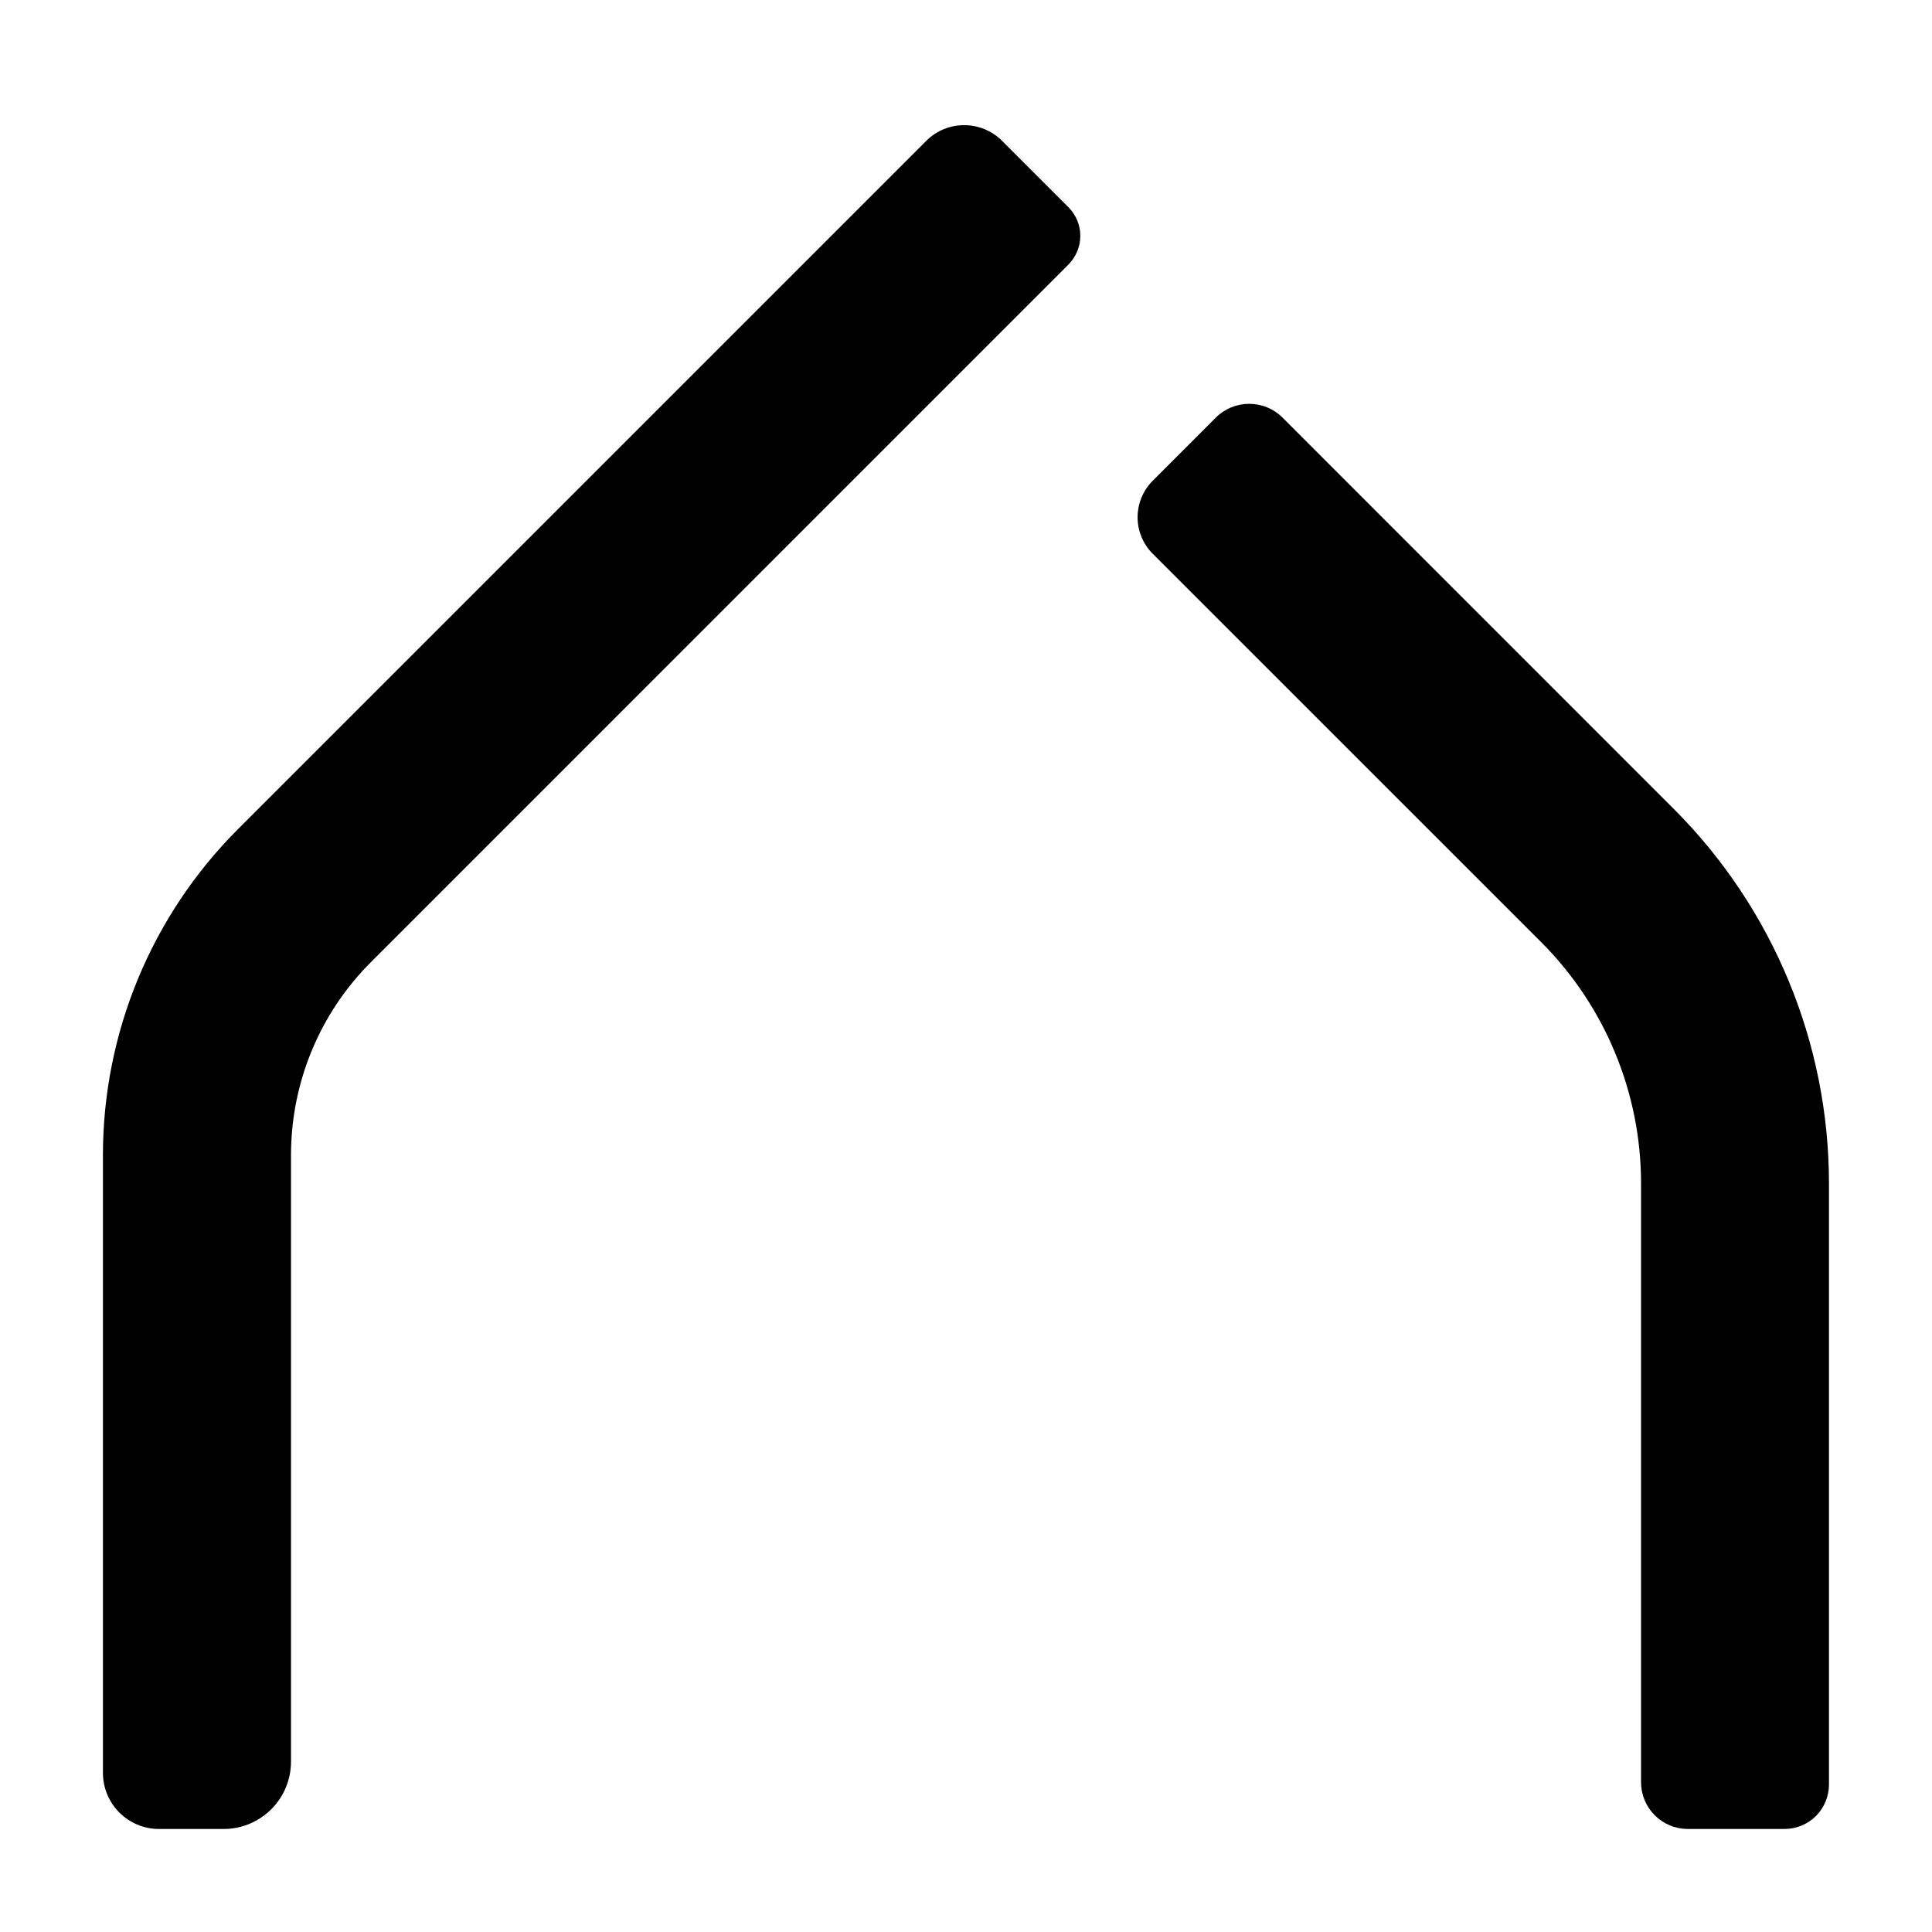
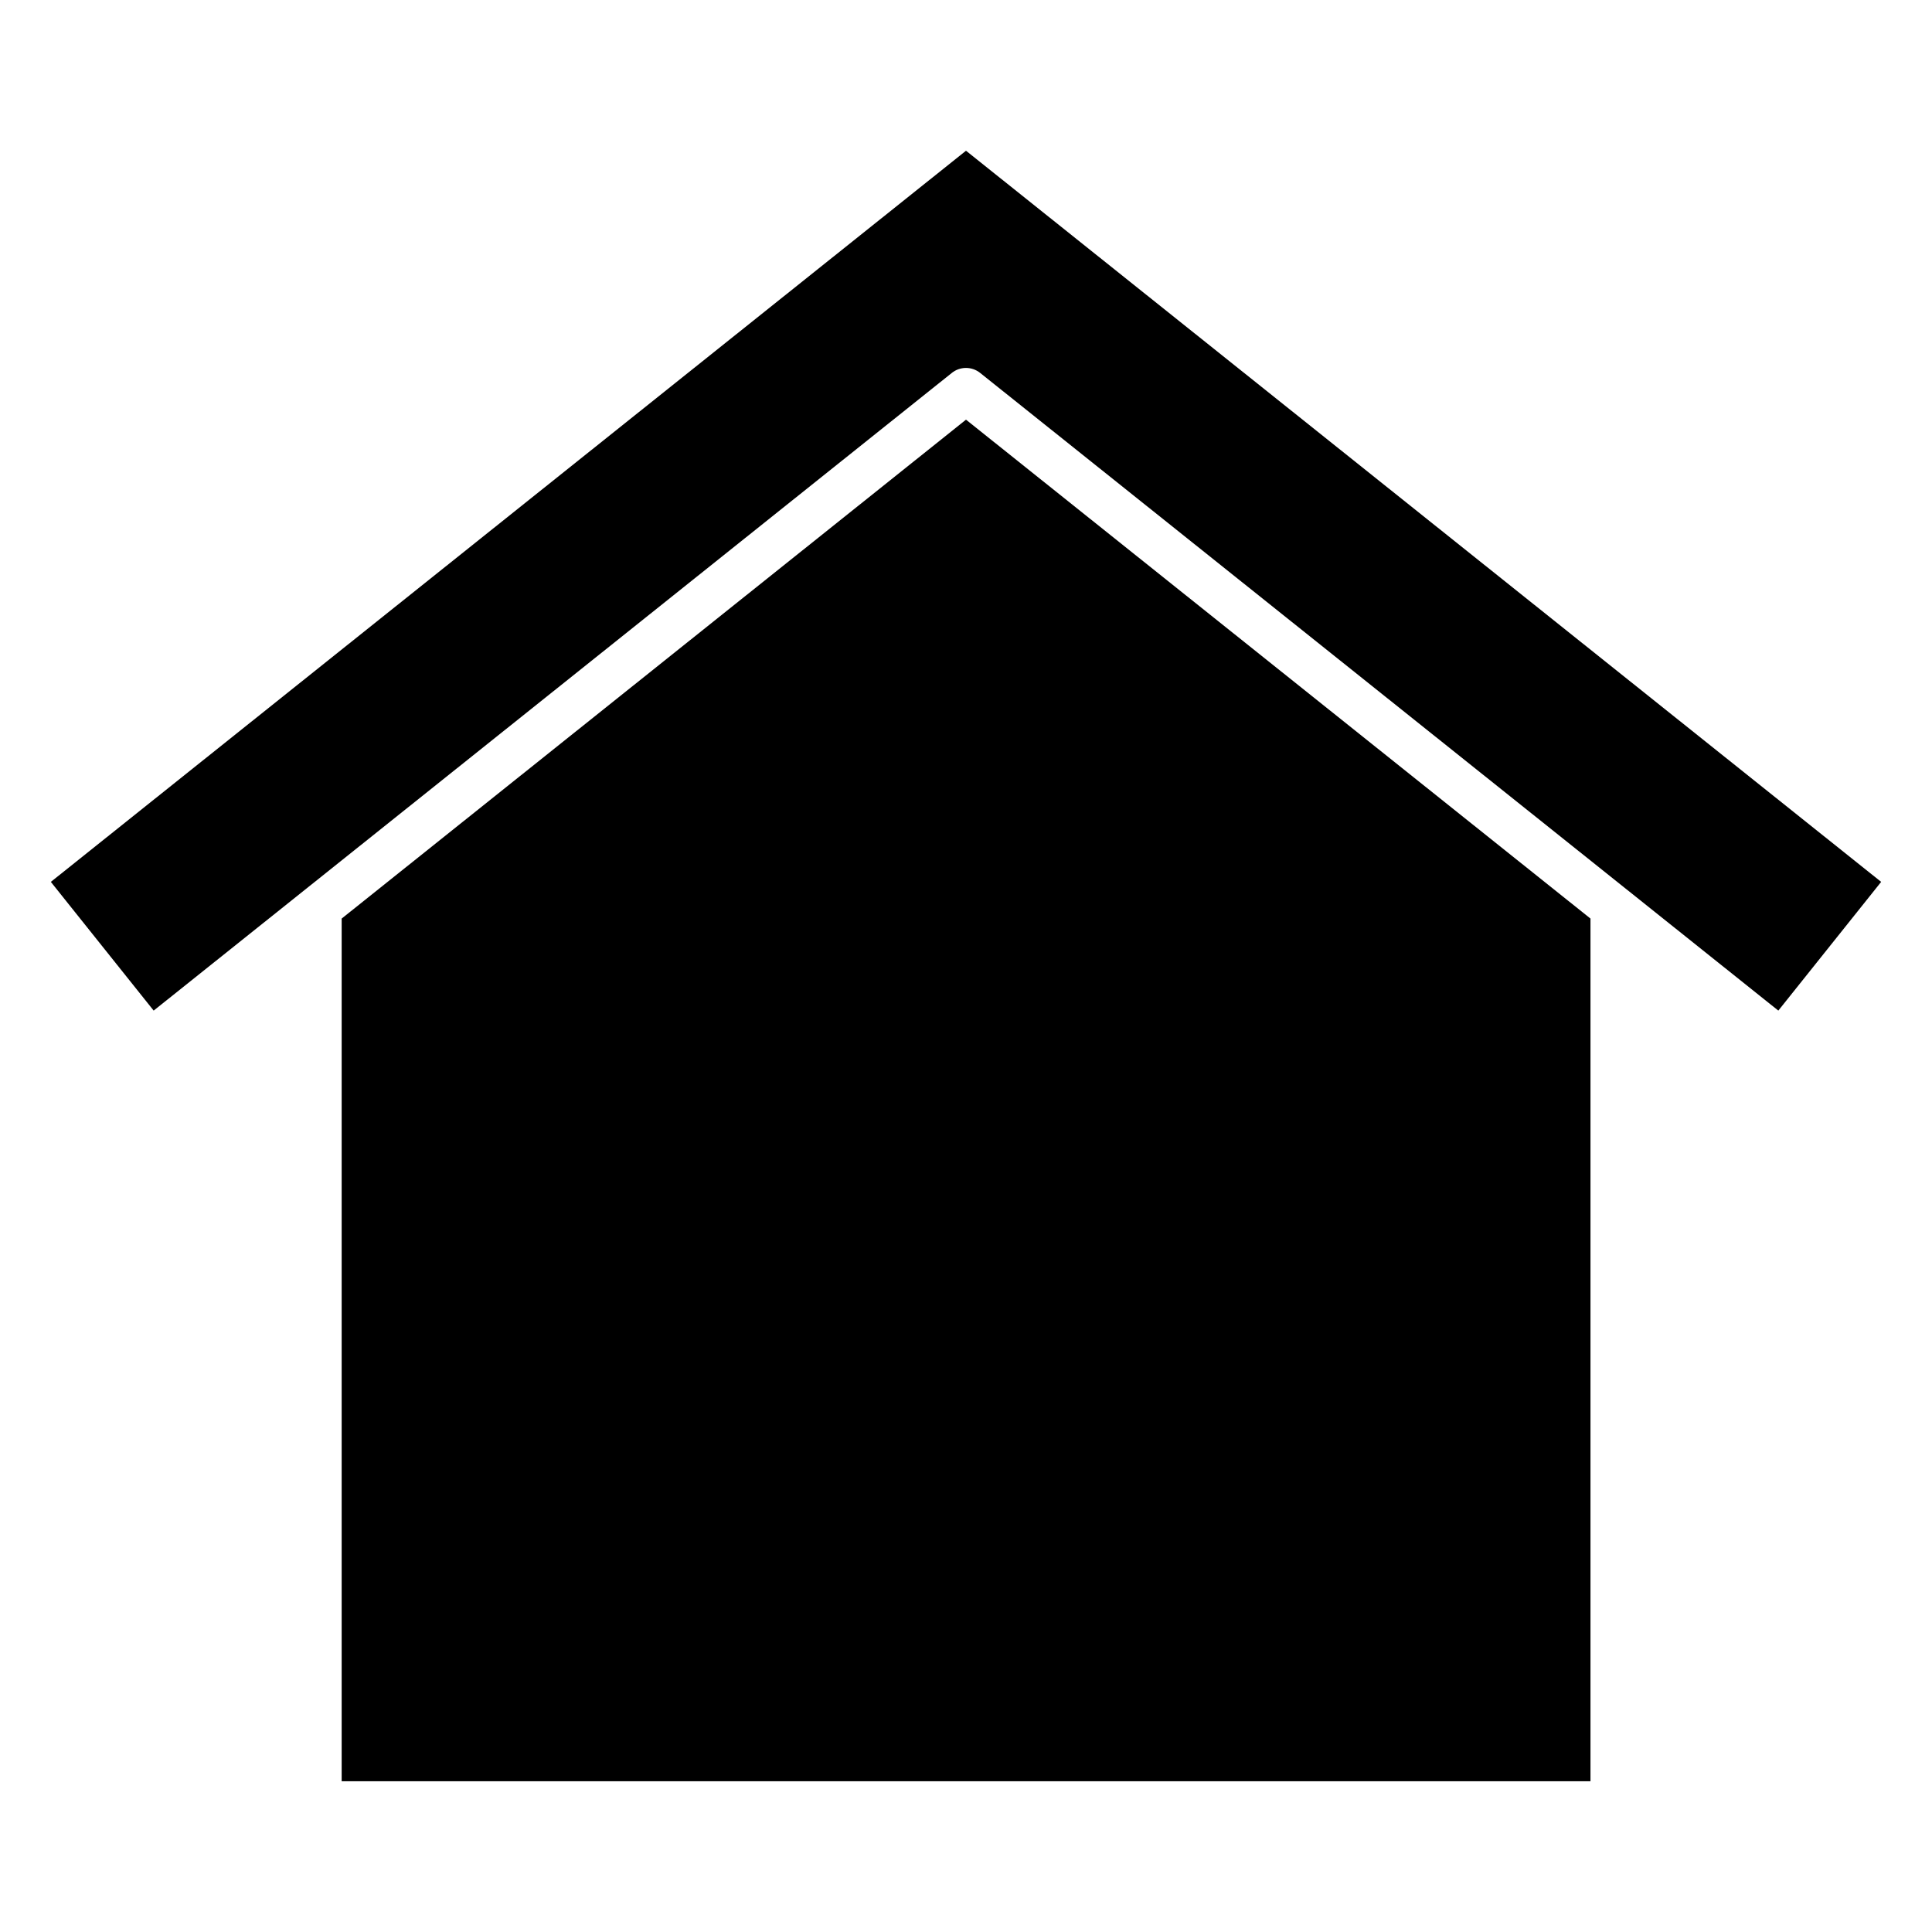
<svg xmlns="http://www.w3.org/2000/svg" width="1200pt" height="1200pt" version="1.1" viewBox="0 0 1200 1200">
-   <path d="m575.29 87.516-427.5 427.5c-53.672 53.672-83.859 126.52-83.859 202.45v383.72-0.047c0 19.266 15.609 34.875 34.875 34.875h40.078c23.109 0 41.859-18.703 41.859-41.859v-376.69c0-44.953 17.812-88.078 49.641-119.86l433.26-433.31c4.688-4.734 7.359-11.109 7.359-17.812 0-6.656-2.672-13.031-7.359-17.766l-41.203-41.203c-13.031-13.031-34.125-13.031-47.156 0zm179.9 171.84-39.234 39.281c-6 6-9.375 14.156-9.375 22.641s3.375 16.641 9.375 22.641l241.22 241.18c39.797 39.797 62.109 93.703 62.109 149.95v371.9c0 7.734 3.047 15.094 8.531 20.578 5.438 5.438 12.844 8.484 20.531 8.484h60c7.359 0 14.391-2.906 19.594-8.062 5.156-5.203 8.062-12.234 8.062-19.594v-373.26c0-87.188-34.641-170.86-96.281-232.55l-243.14-243.19c-5.484-5.484-12.938-8.531-20.719-8.531-7.734 0-15.188 3.047-20.672 8.531z" />
+   <path d="m95.445 627.7 495.56-395.92c5.129-4.262 12.543-4.332 17.758-0.176l495.79 396.1 63.867-79.949-568.42-454.13-568.42 454.13zm116.77-57.156 387.79-309.88 387.87 309.88v535.83h-775.66z" fill-rule="evenodd" />
</svg>
